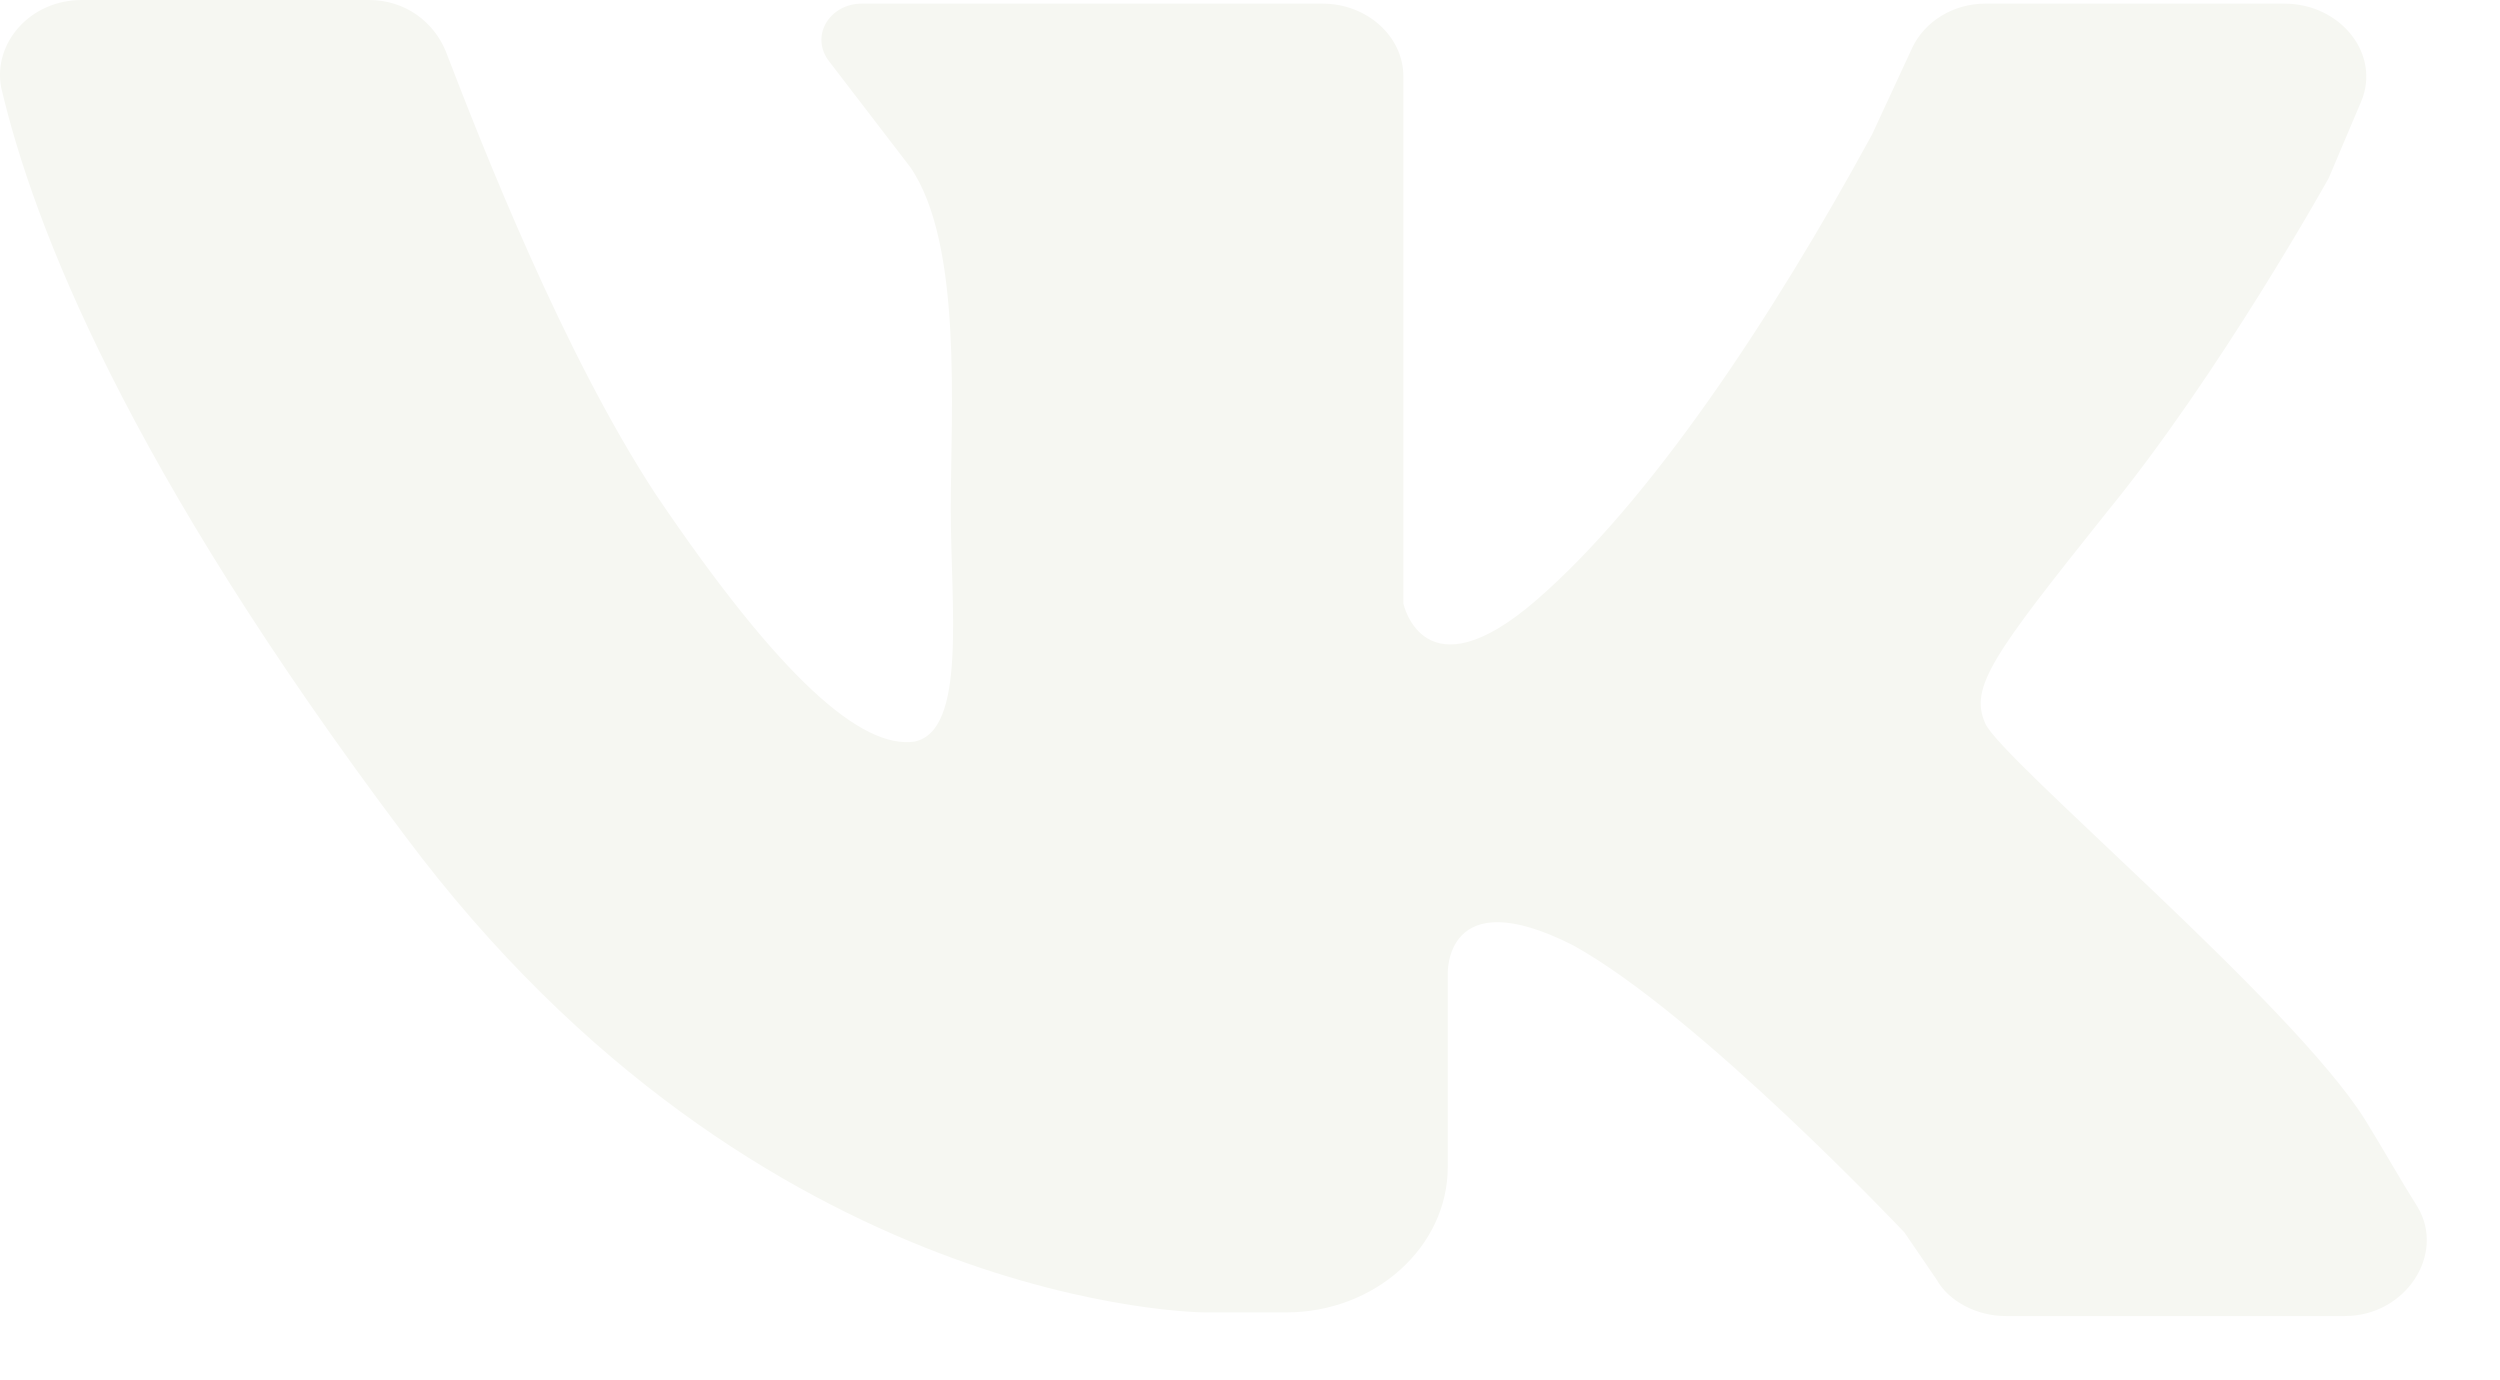
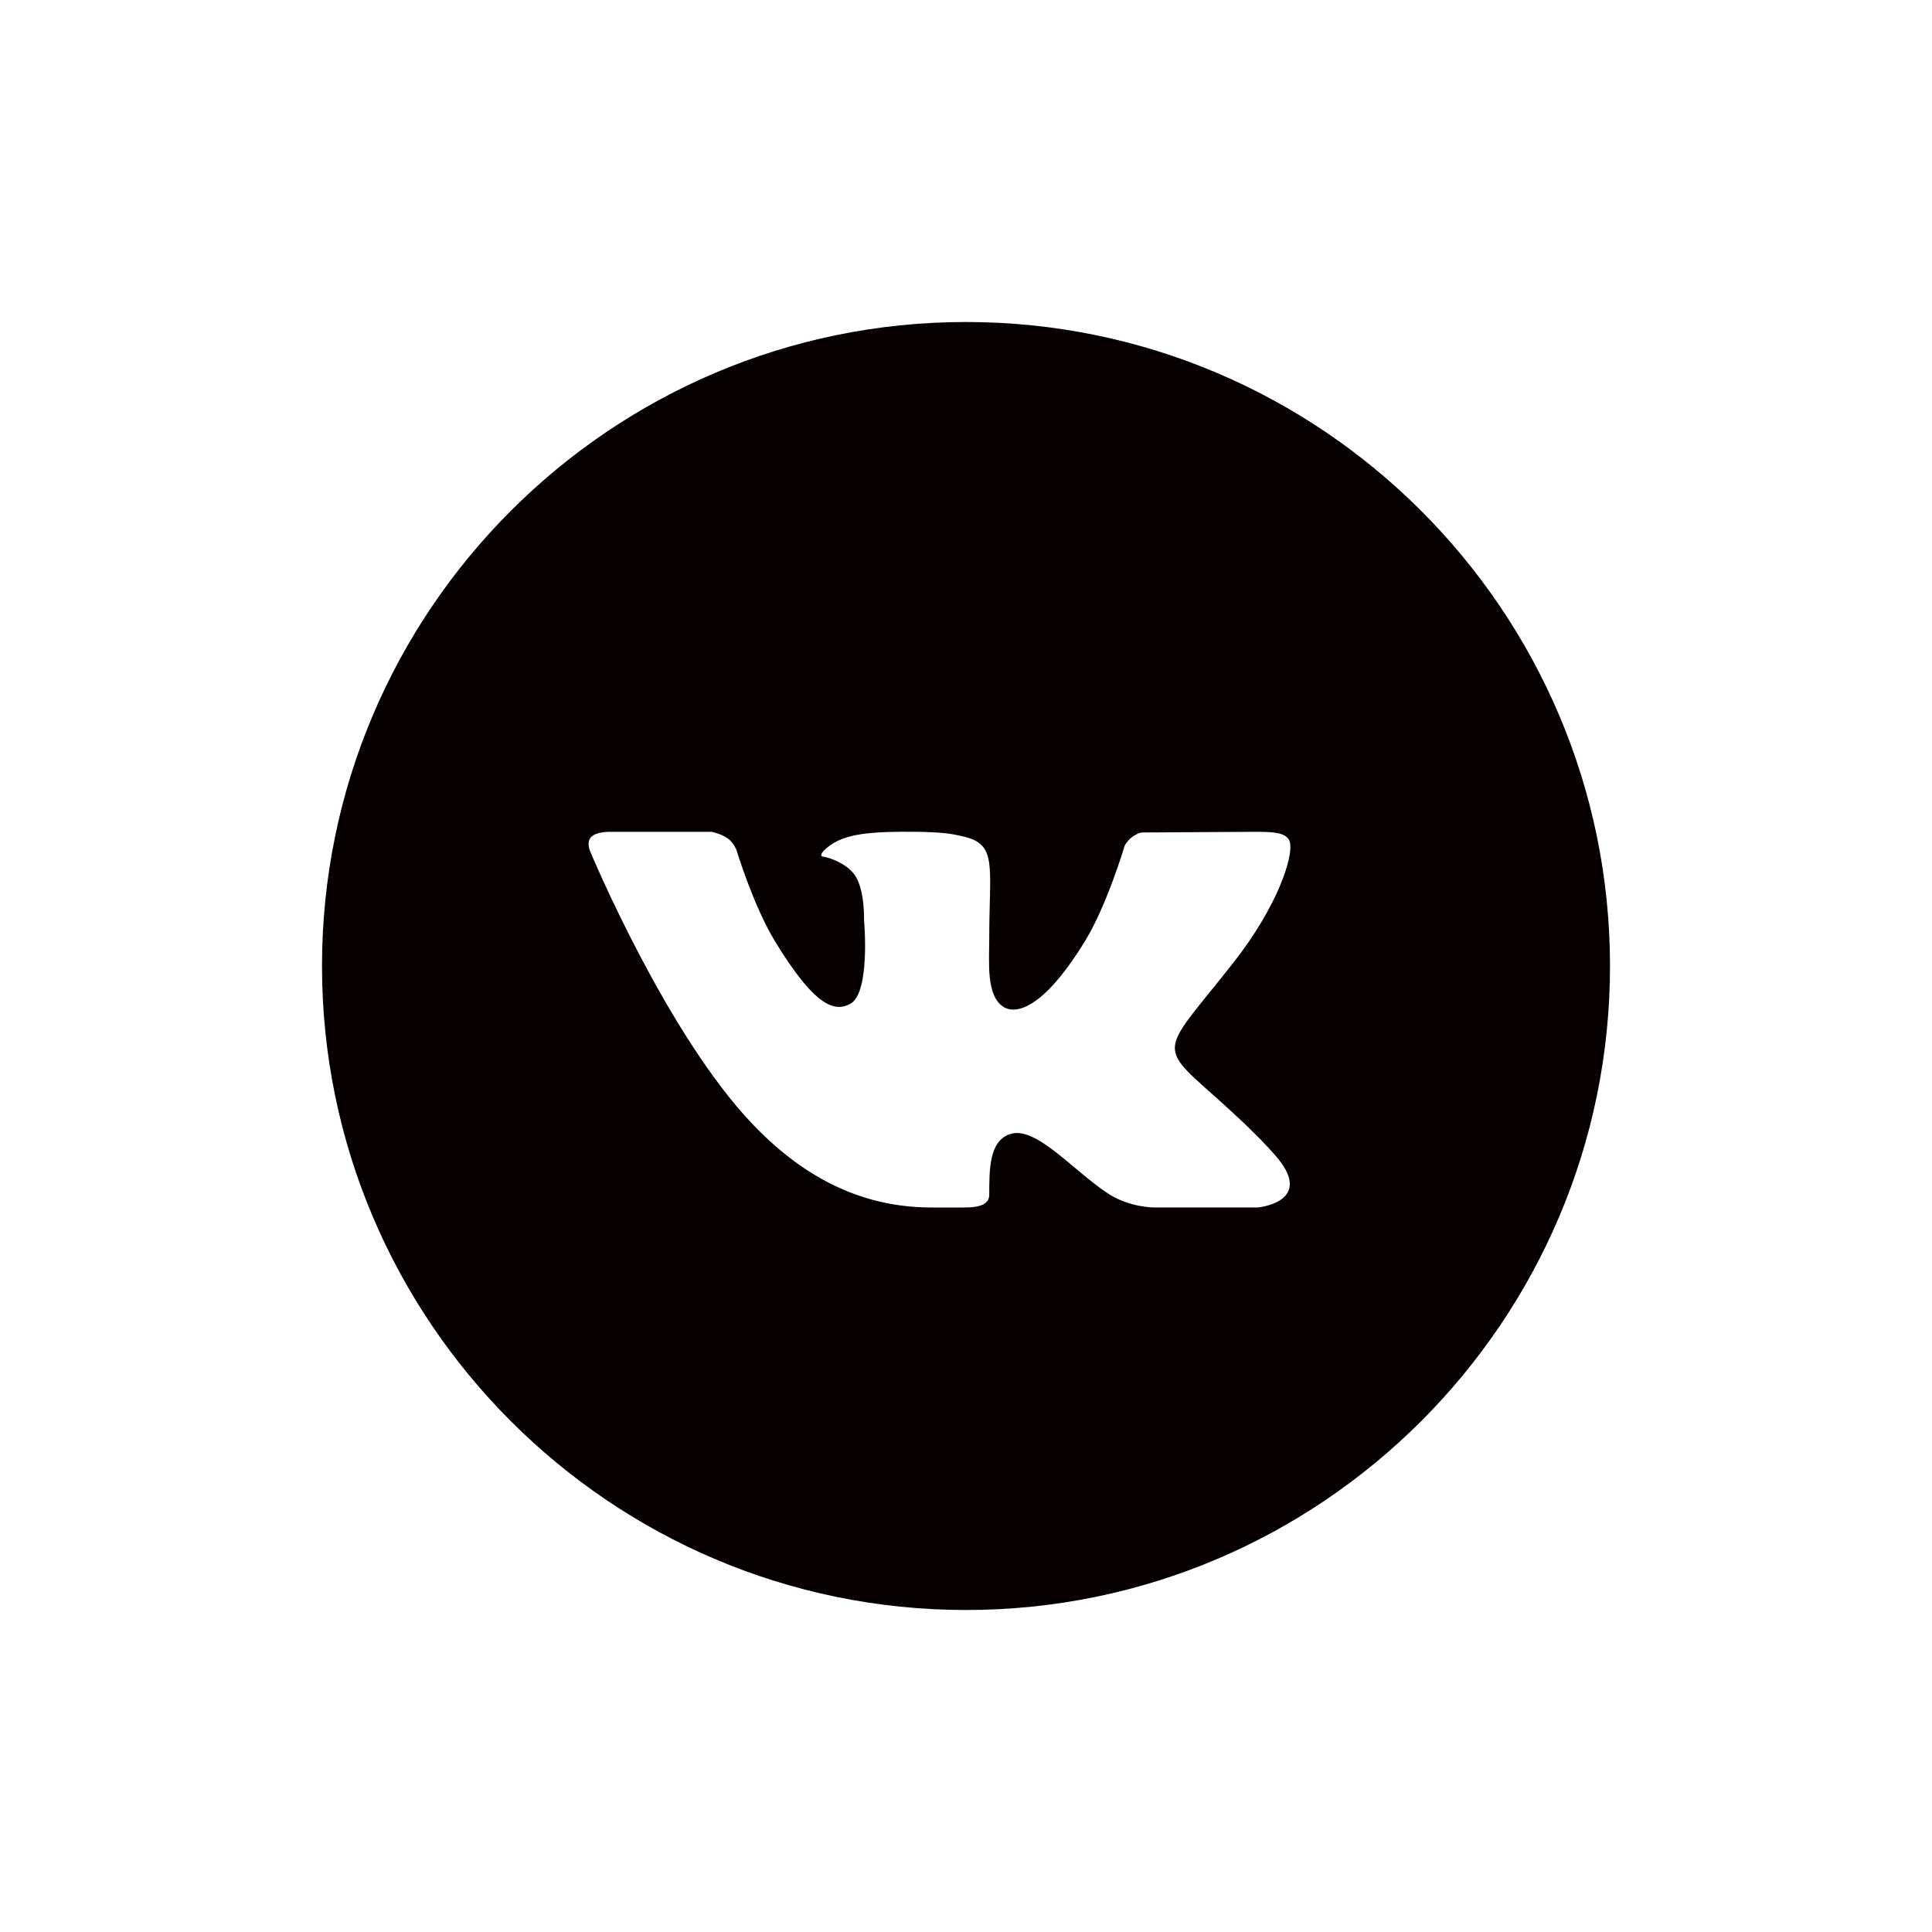
- <svg xmlns="http://www.w3.org/2000/svg" width="29" height="16" viewBox="0 0 29 16" fill="none">
-   <path d="M0.951 0C1.935 0 3.435 0 4.279 0C4.701 0 5.029 0.253 5.169 0.59C5.591 1.687 6.529 4.091 7.607 5.735C9.06 7.886 9.997 8.688 10.607 8.603C11.216 8.477 11.029 7.043 11.029 5.904C11.029 4.765 11.169 2.826 10.56 1.94L9.622 0.717C9.388 0.422 9.622 0.042 9.997 0.042H15.341C15.857 0.042 16.279 0.422 16.279 0.886V7.001C16.279 7.001 16.513 8.097 17.826 6.958C19.138 5.82 20.544 3.711 21.716 1.56L22.185 0.548C22.326 0.253 22.654 0.042 23.029 0.042H26.497C27.154 0.042 27.622 0.633 27.388 1.181L27.013 2.066C27.013 2.066 25.747 4.344 24.435 5.946C23.122 7.591 22.841 7.971 23.029 8.392C23.216 8.814 26.591 11.64 27.435 12.989C27.669 13.369 27.857 13.706 28.044 14.001C28.372 14.55 27.904 15.266 27.201 15.266H23.263C22.935 15.266 22.607 15.098 22.466 14.845L22.091 14.296C22.091 14.296 19.701 11.766 18.247 10.965C16.747 10.206 16.794 11.302 16.794 11.302V13.537C16.794 14.465 15.95 15.224 14.919 15.224H13.982C13.982 15.224 8.826 15.224 4.701 9.7C1.466 5.398 0.388 2.615 0.013 1.012C-0.081 0.506 0.341 0 0.951 0Z" fill="#F6F7F2" />
+ <svg xmlns="http://www.w3.org/2000/svg" viewBox="0 0 72 72" width="64px" height="64px" baseProfile="basic">
+   <path fill="#060000" d="M36,12c13.234,0,24,10.766,24,24c0,13.234-10.766,24-24,24S12,49.234,12,36 C12,22.766,22.766,12,36,12z M45.242,40.833c-2.187-1.94-1.894-1.626,0.74-4.98c1.604-2.044,2.236-3.927,2.085-4.477 C47.962,30.992,47.35,31,46.697,31c-0.653,0-3.63,0.023-3.927,0.023s-0.29-0.003-0.507,0.121c-0.212,0.121-0.348,0.367-0.348,0.367 s-0.66,2.233-1.49,3.578c-1.747,2.837-2.729,2.621-3.016,2.443c-0.664-0.411-0.543-1.649-0.543-2.53c0-2.75,0.318-3.533-0.969-3.83 c-0.426-0.098-0.74-0.163-1.831-0.174c-1.402-0.013-2.215,0.055-2.812,0.321c-0.447,0.21-0.798,0.578-0.588,0.605 c0.26,0.034,0.854,0.249,1.165,0.654c0.403,0.524,0.369,1.699,0.369,1.699s0.252,2.737-0.521,3.138 c-0.529,0.276-1.254,0.212-2.813-2.362c-0.798-1.319-1.424-3.387-1.424-3.387s-0.116-0.278-0.324-0.424 C26.867,31.066,26.516,31,26.516,31l-3.729,0.001c0,0-0.561-0.03-0.767,0.203c-0.182,0.208-0.015,0.55-0.015,0.55 s2.829,6.785,6.055,10.154C30.34,44.291,32.625,45,34.732,45h1.202c0.647,0,0.933-0.149,0.933-0.483c0-0.93-0.007-2.019,0.797-2.26 c0.96-0.287,2.326,1.368,3.63,2.222c0.8,0.53,1.736,0.52,1.736,0.52h3.845c0,0,1.825-0.167,0.959-1.539 C47.764,43.348,47.33,42.686,45.242,40.833z" />
</svg>
